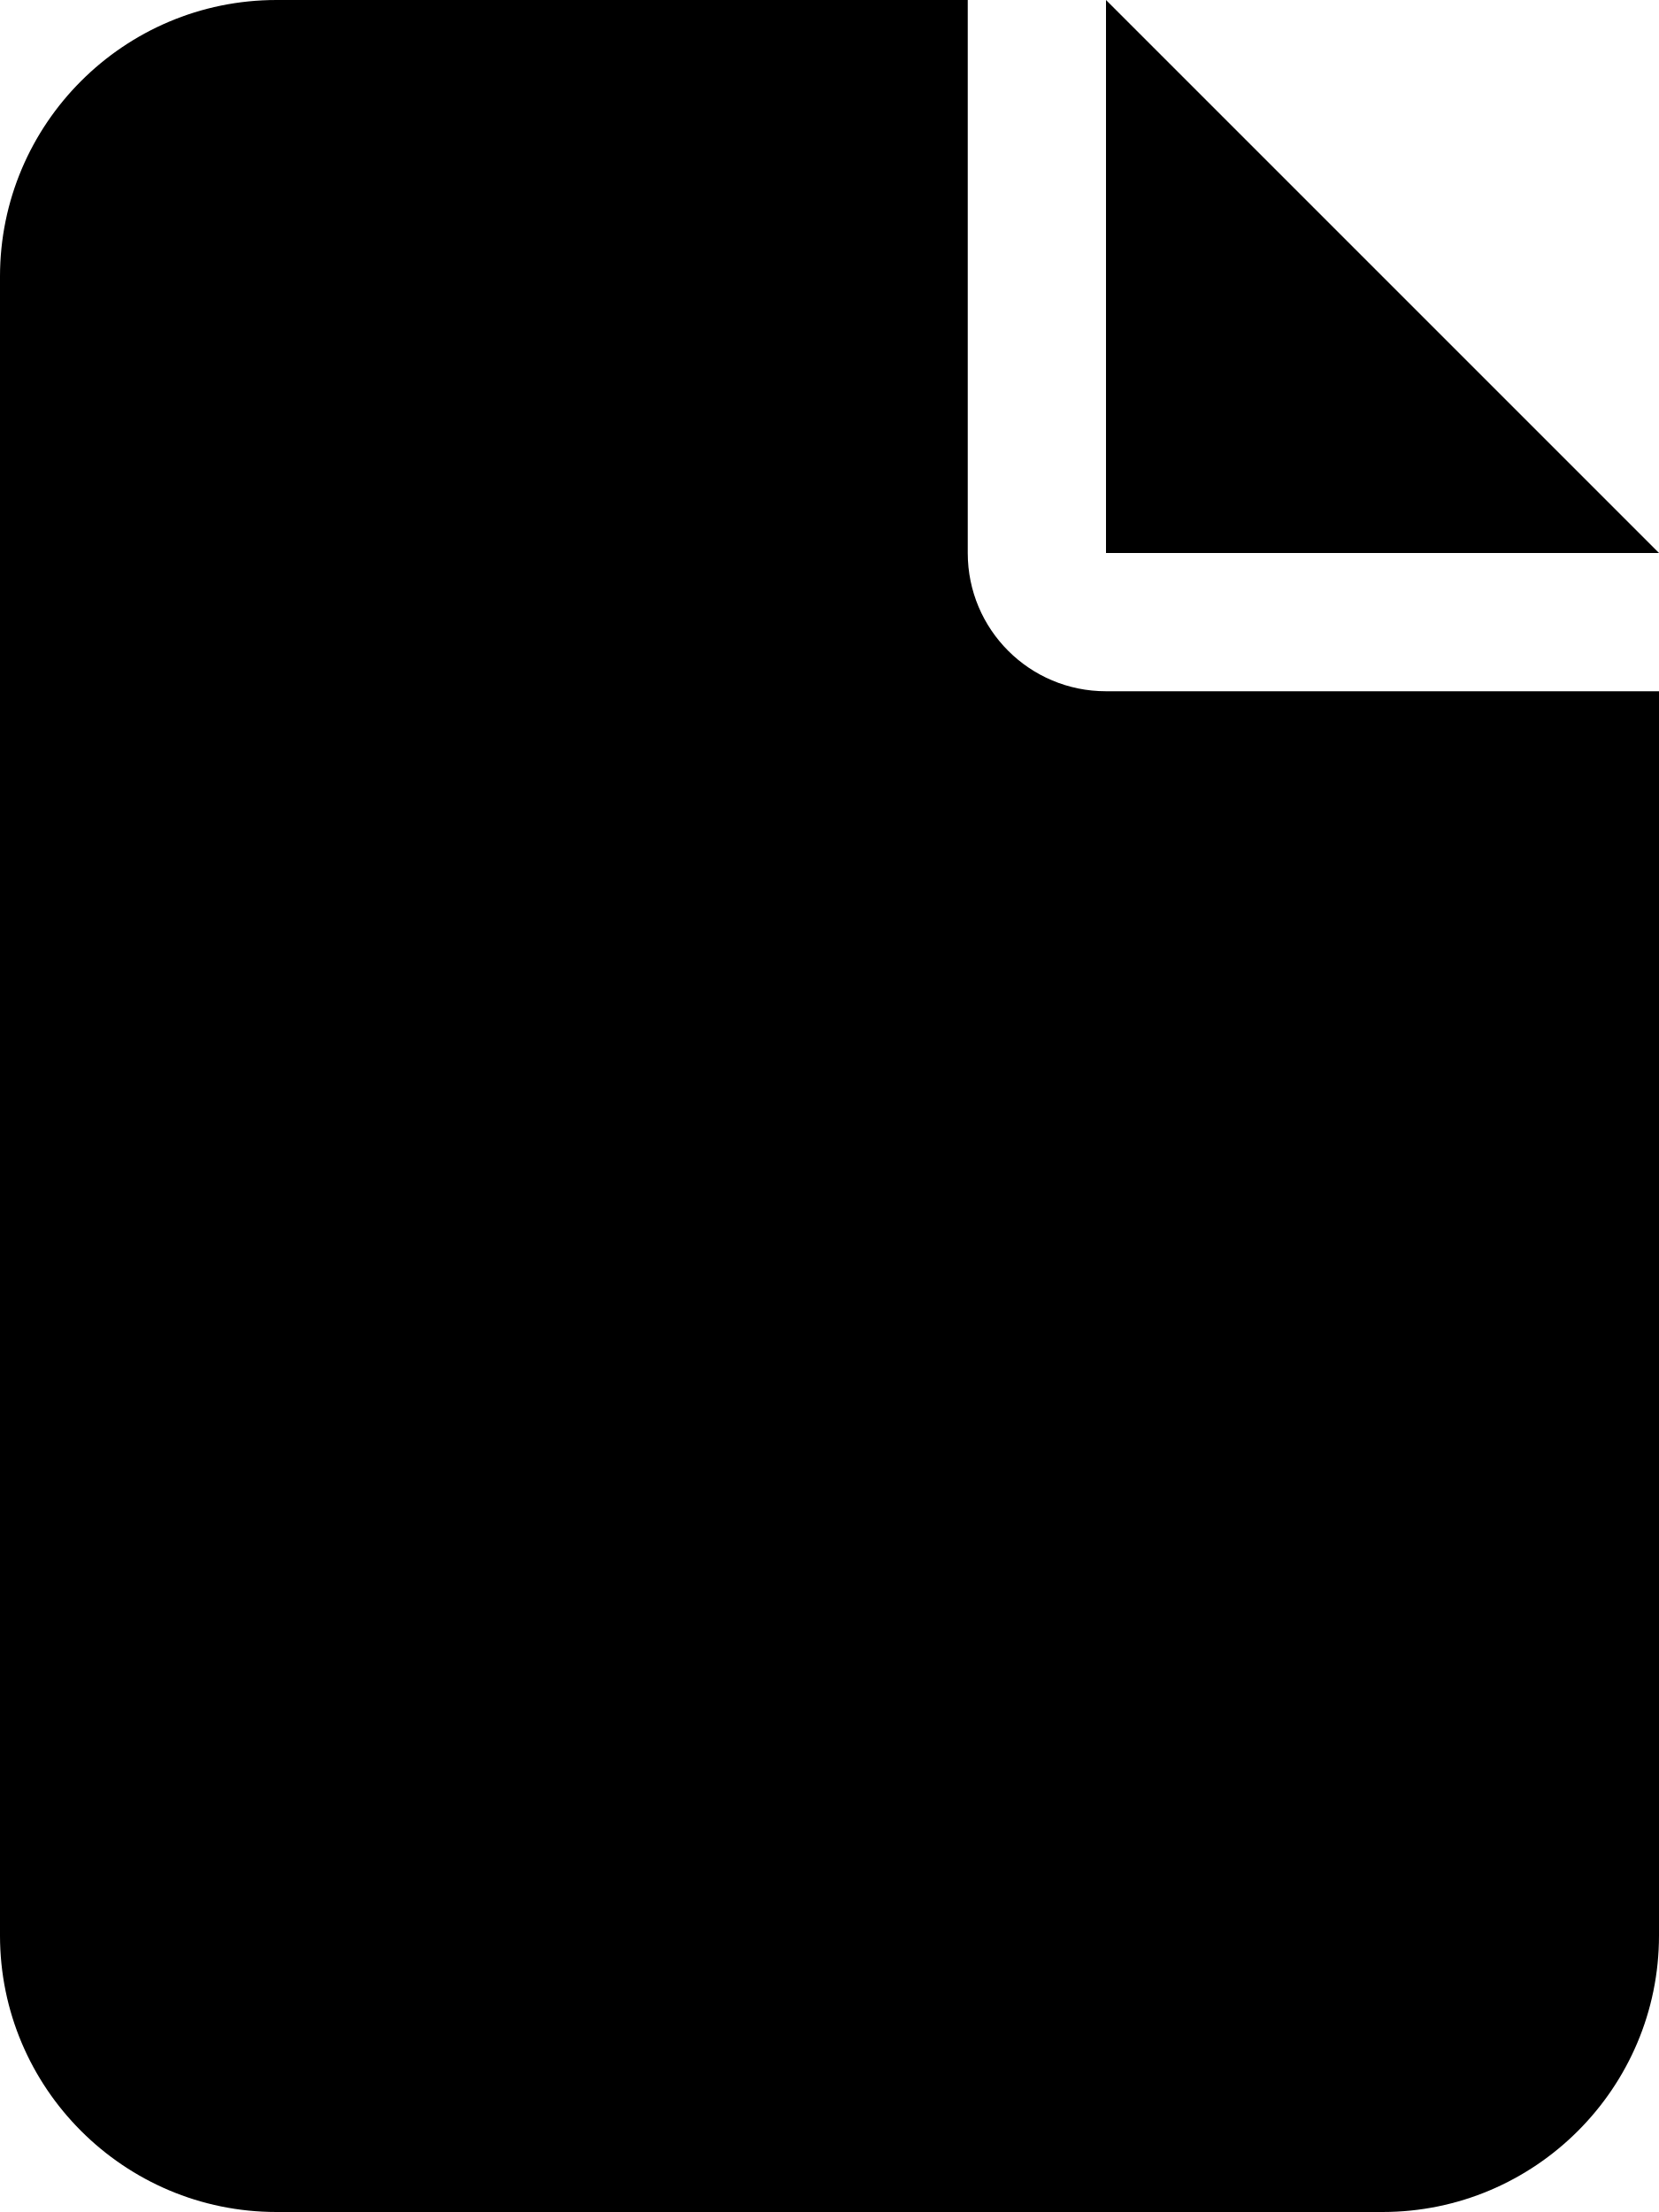
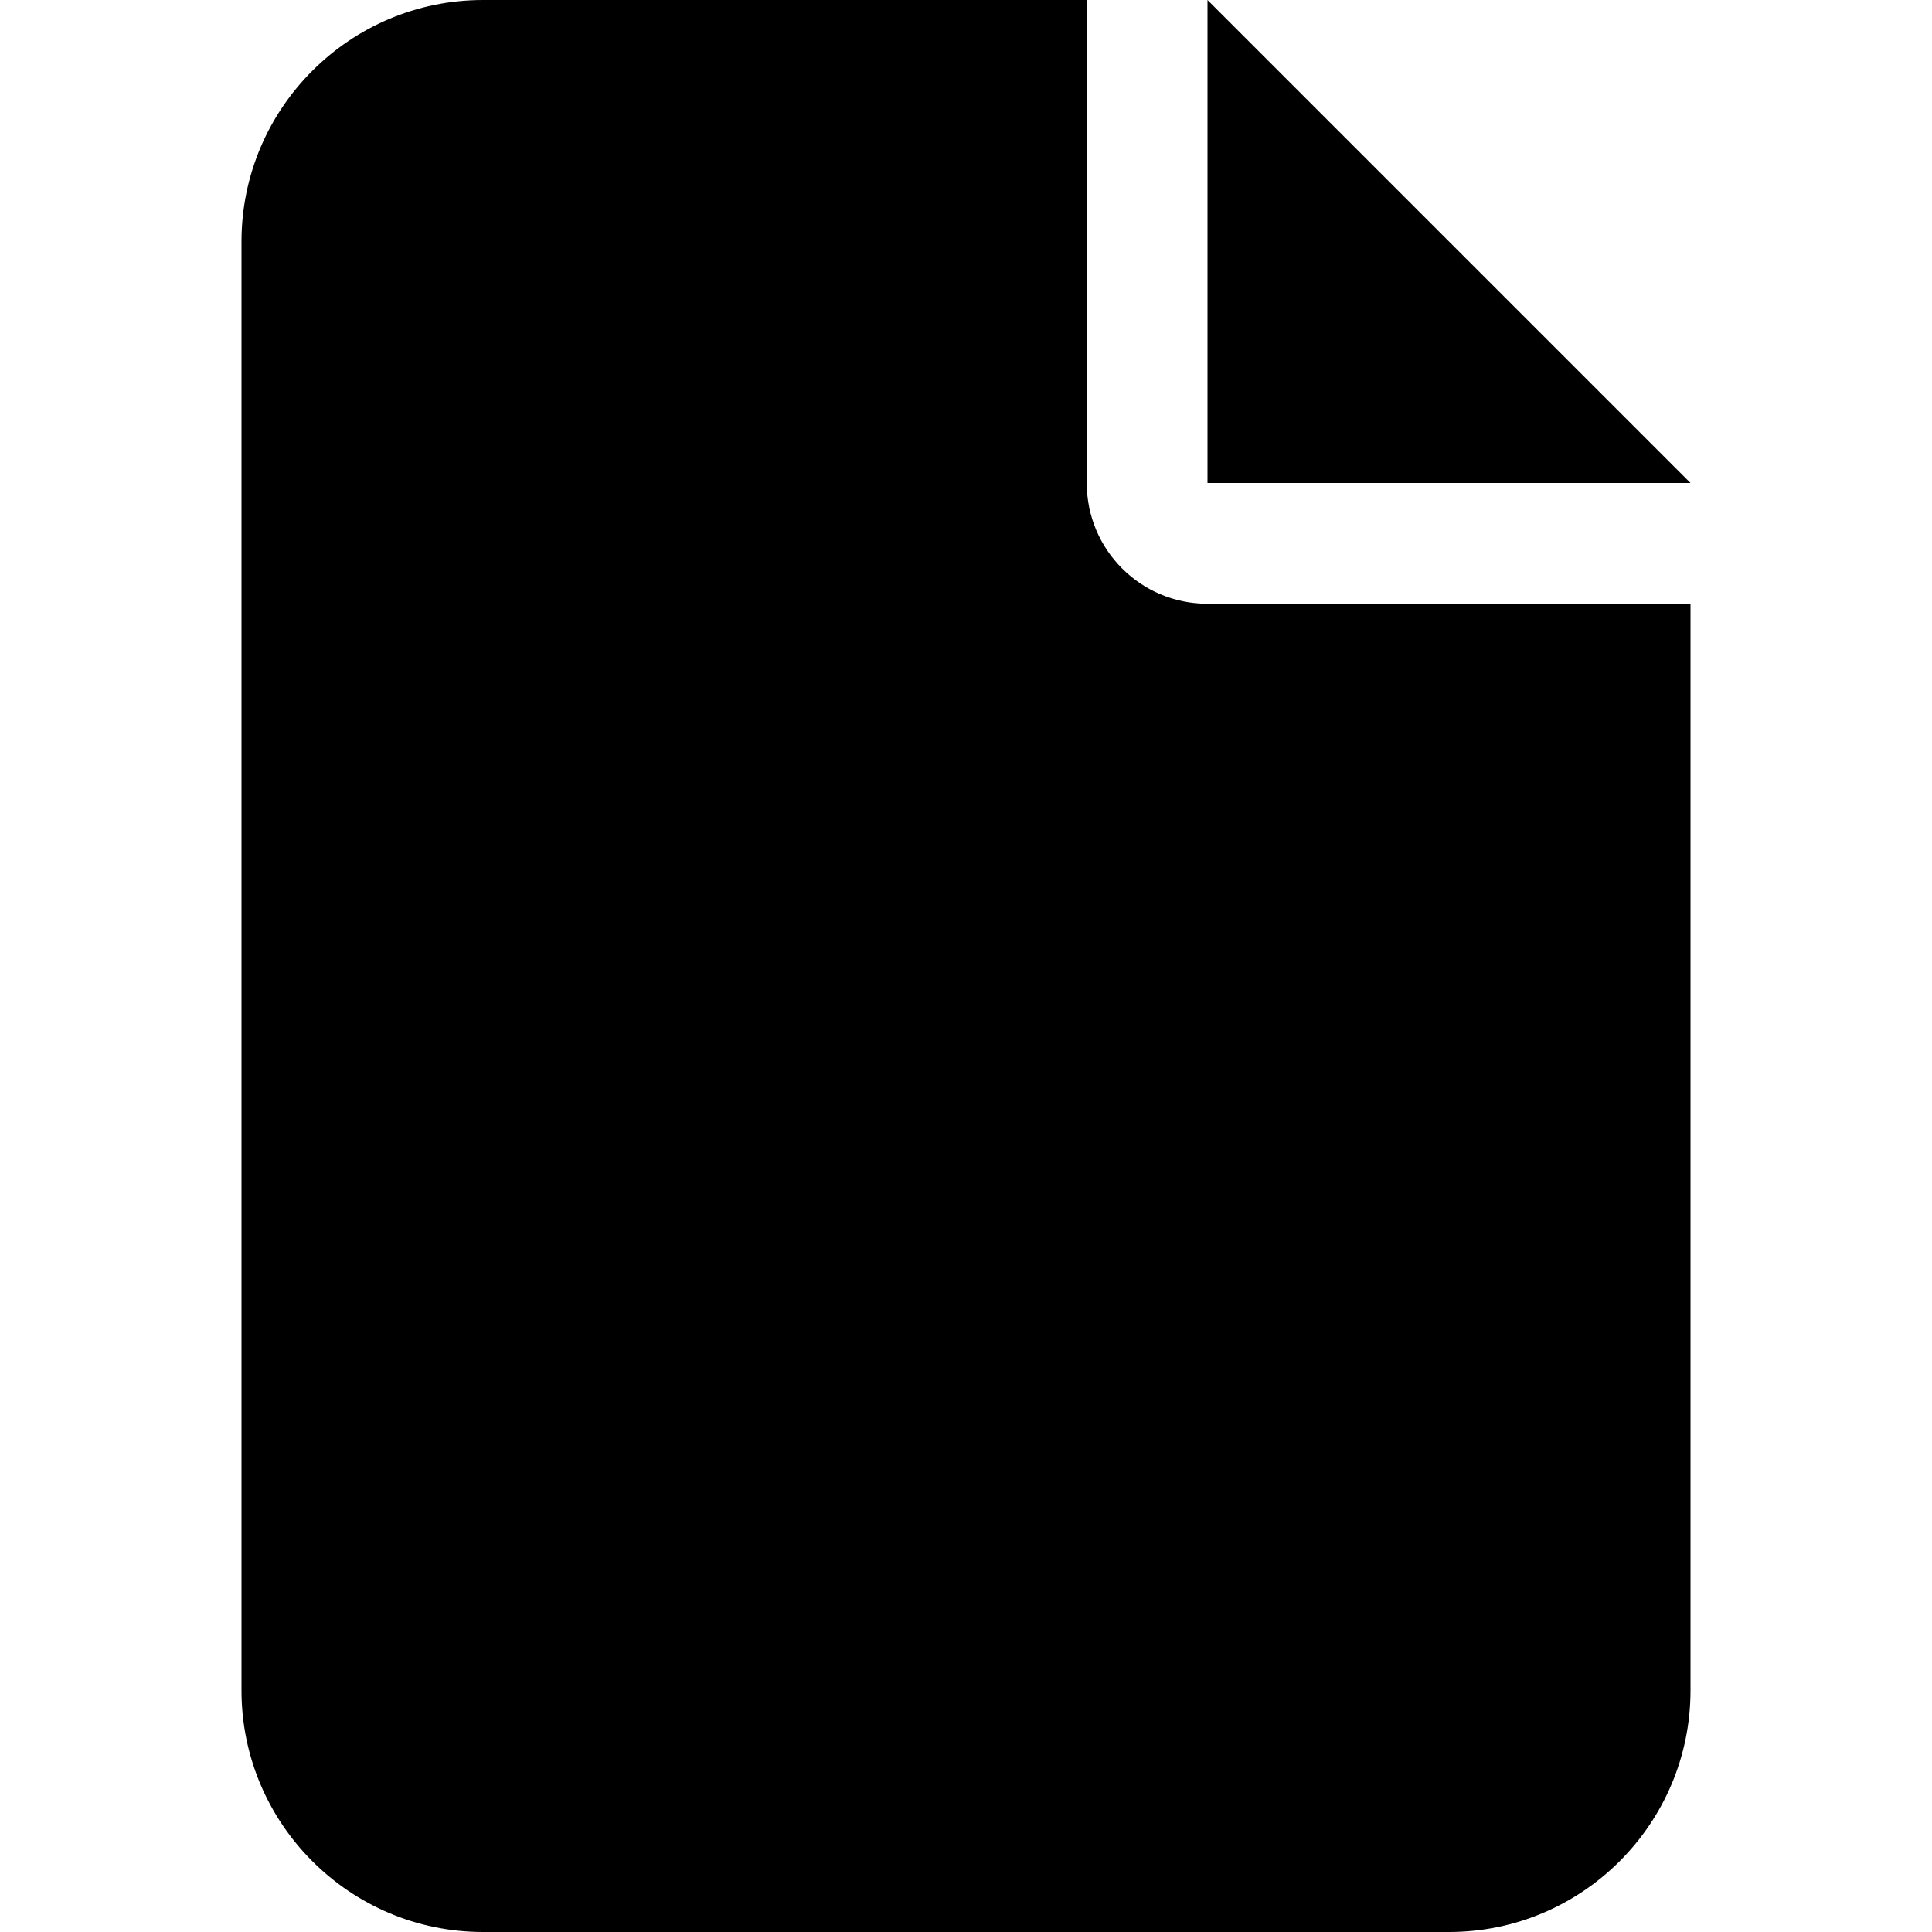
- <svg xmlns="http://www.w3.org/2000/svg" viewBox="0 0 384 512">
+ <svg xmlns="http://www.w3.org/2000/svg" viewBox="-64 0 512 512">
  <path d="M0 64C0 28.7 28.7 0 64 0L224 0l0 128c0 17.7 14.3 32 32 32l128 0 0 288c0 35.3-28.7 64-64 64L64 512c-35.3 0-64-28.7-64-64L0 64zm384 64l-128 0L256 0 384 128z" />
</svg>
